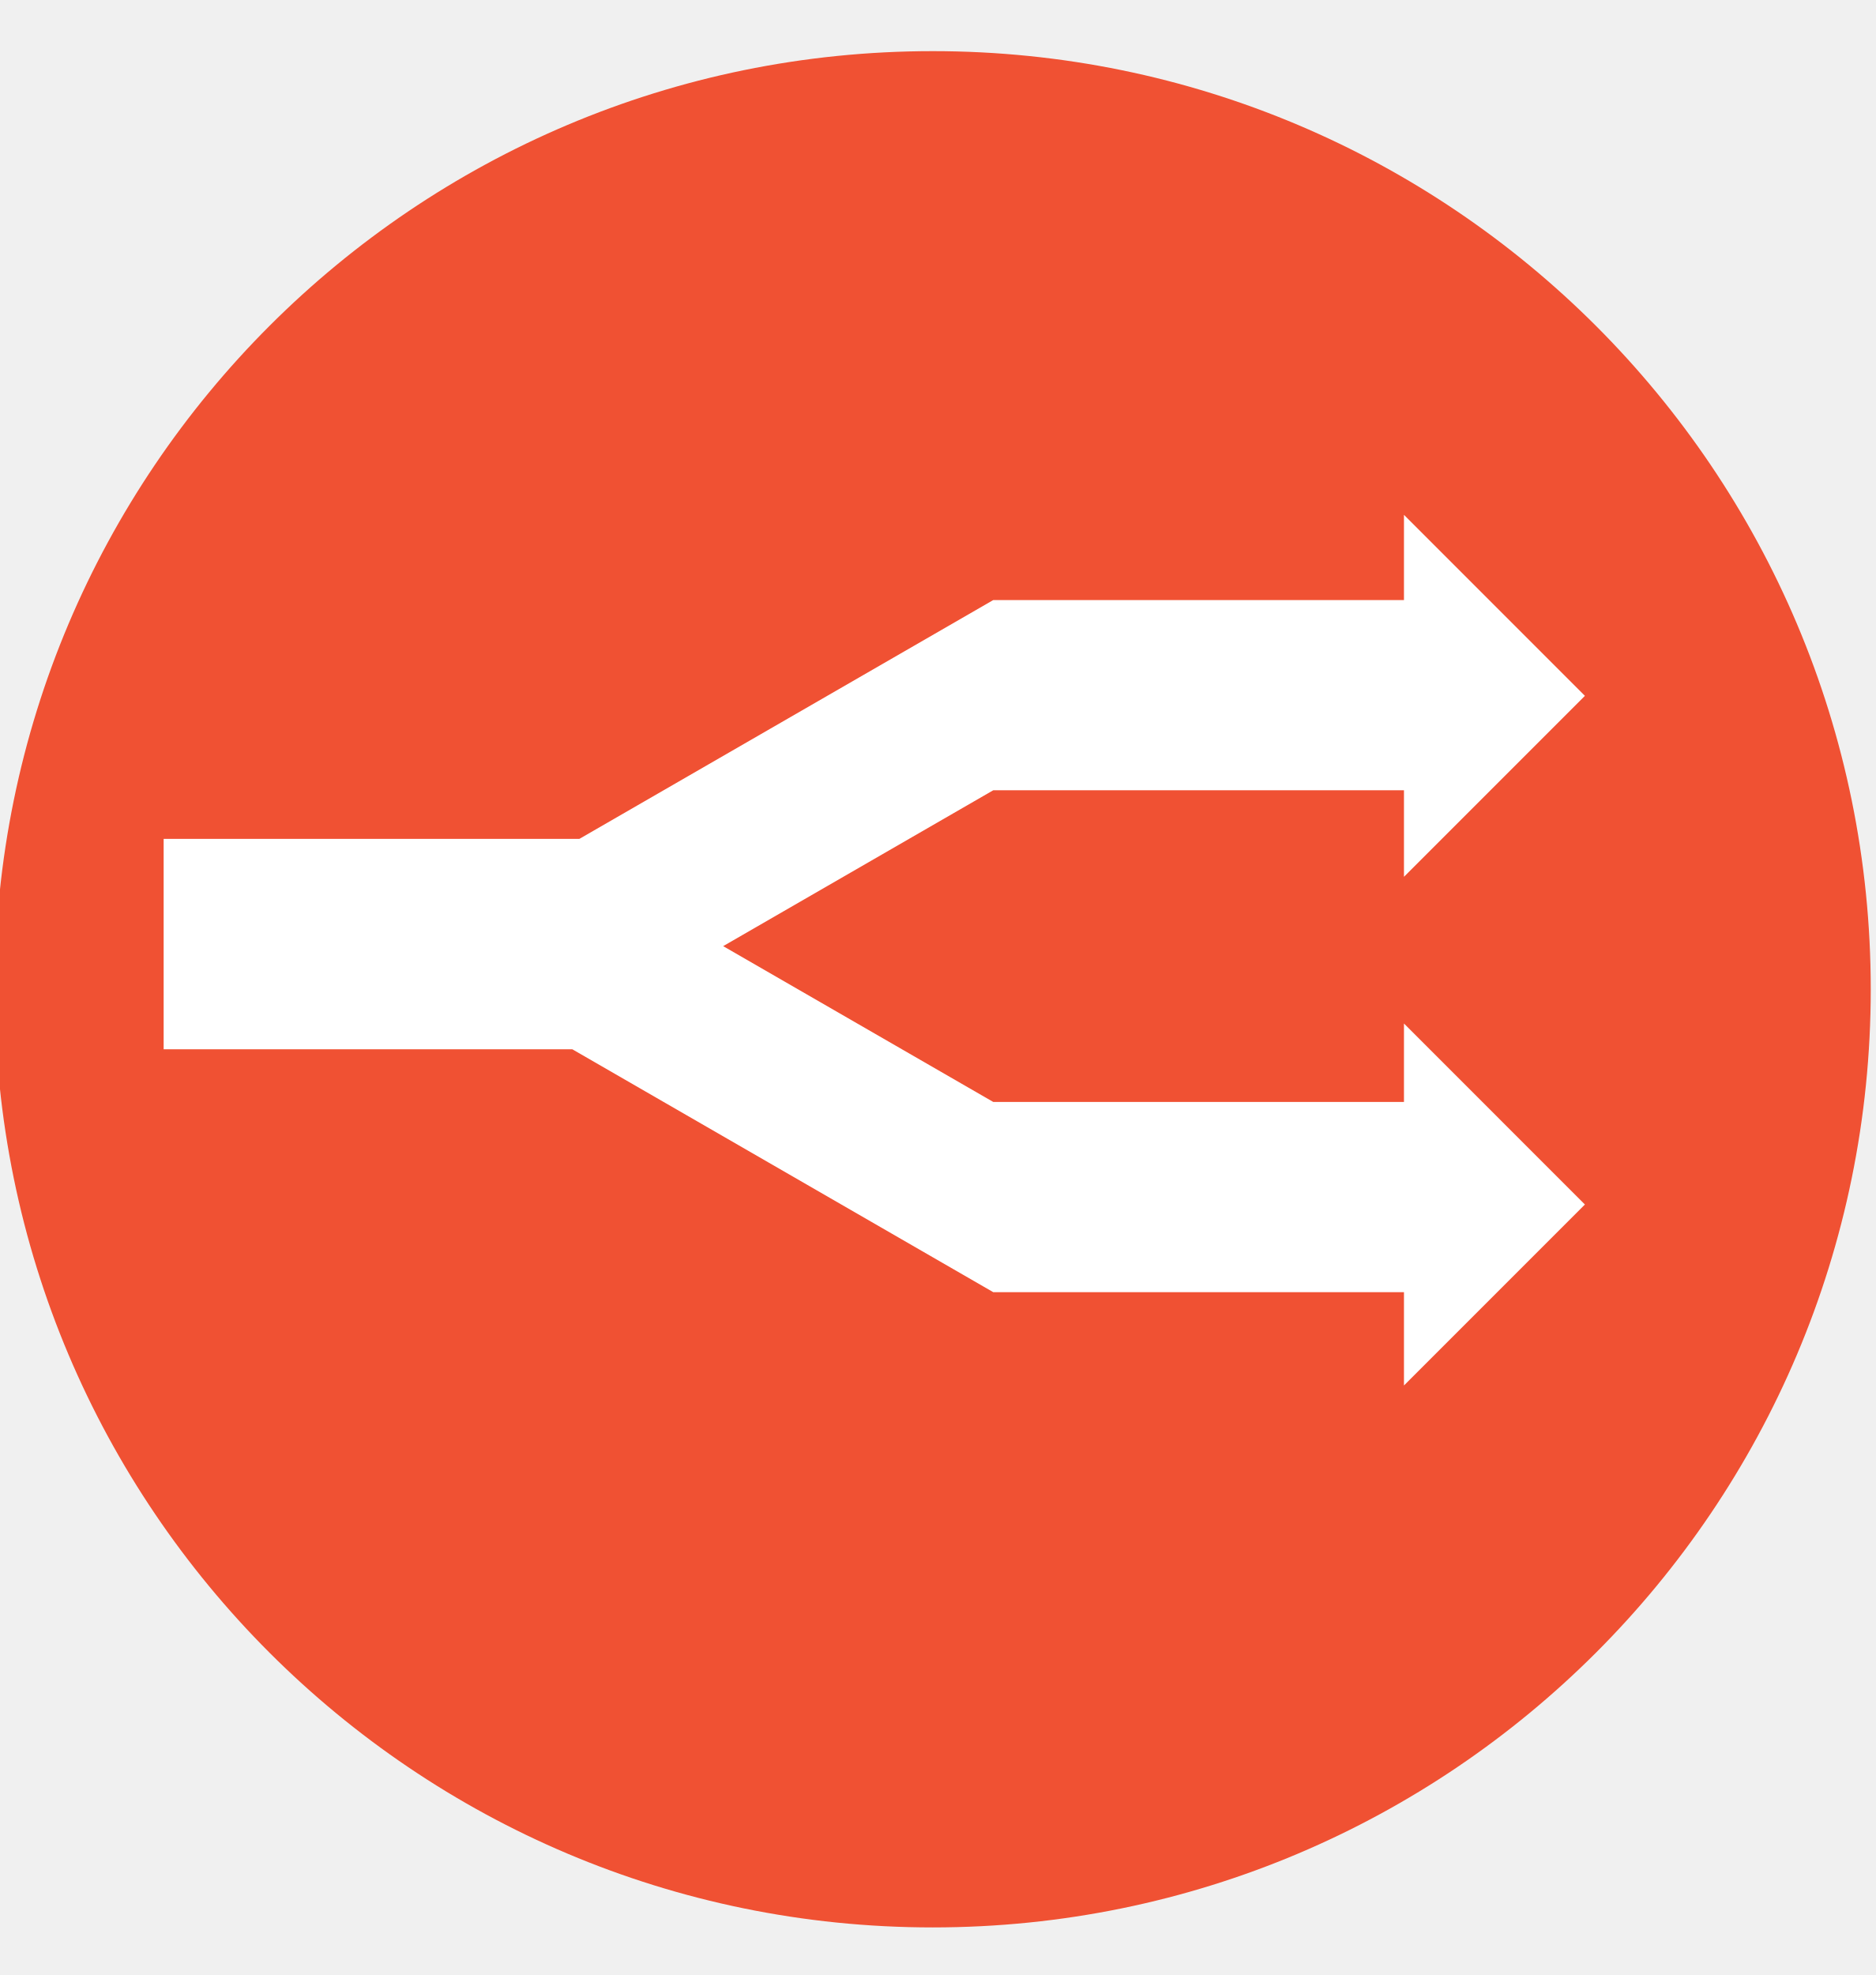
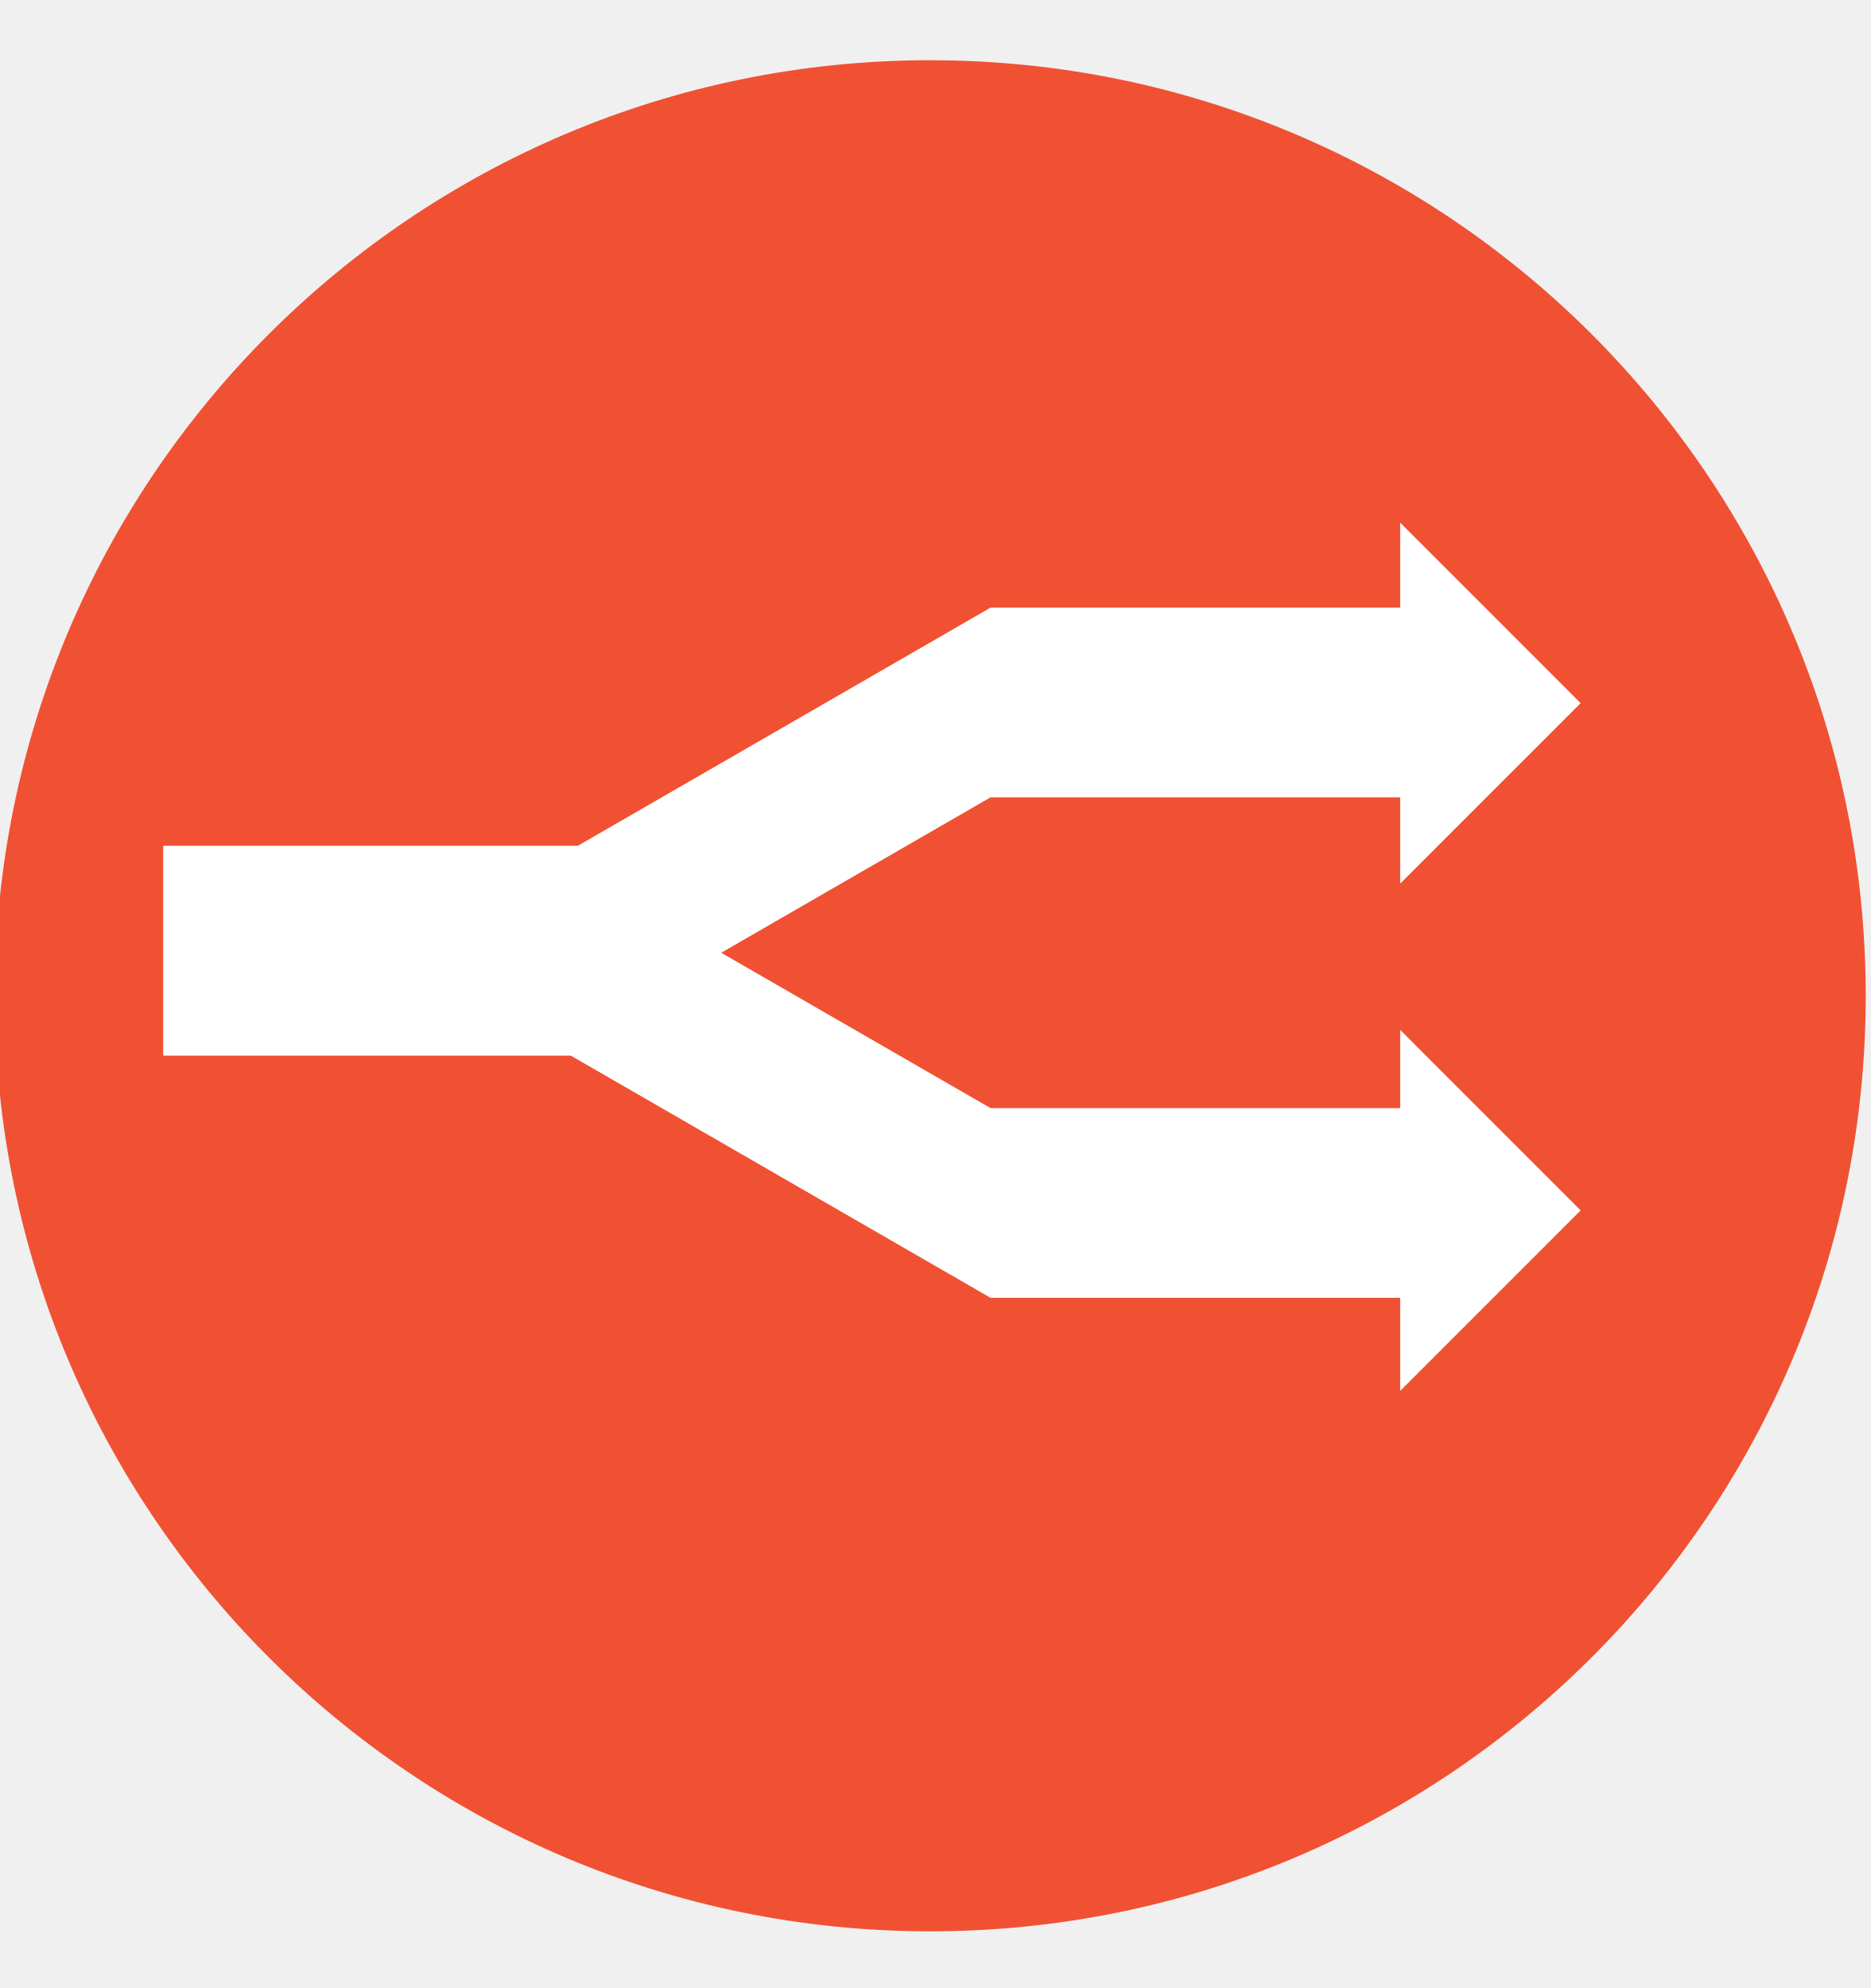
- <svg xmlns="http://www.w3.org/2000/svg" version="1.1" id="Layer_1" x="0px" y="0px" width="19px" height="20px" viewBox="0 0 80.075 80.076" enable-background="new 0 0 80.075 80.076" xml:space="preserve">
+ <svg xmlns="http://www.w3.org/2000/svg" version="1.1" id="Layer_1" x="0px" y="0px" width="16px" height="17px" viewBox="0 0 80.075 80.076" enable-background="new 0 0 80.075 80.076" xml:space="preserve">
  <circle fill="#f05133" cx="39.813" cy="40.114" r="40.038" />
  <polygon transform="scale(1.2 1.2) translate(-8 -8)" fill="#FFFFFF" points="64.375,30.992 57.939,24.555 57.939,27.586 43.329,27.586 28.609,36.079 13.821,36.079   13.821,43.563 28.359,43.563 43.329,52.2 57.939,52.2 57.939,55.519 64.375,49.083 57.939,42.646 57.939,45.435 43.329,45.435   33.723,39.894 43.329,34.351 57.939,34.351 57.939,37.428 " />
</svg>
